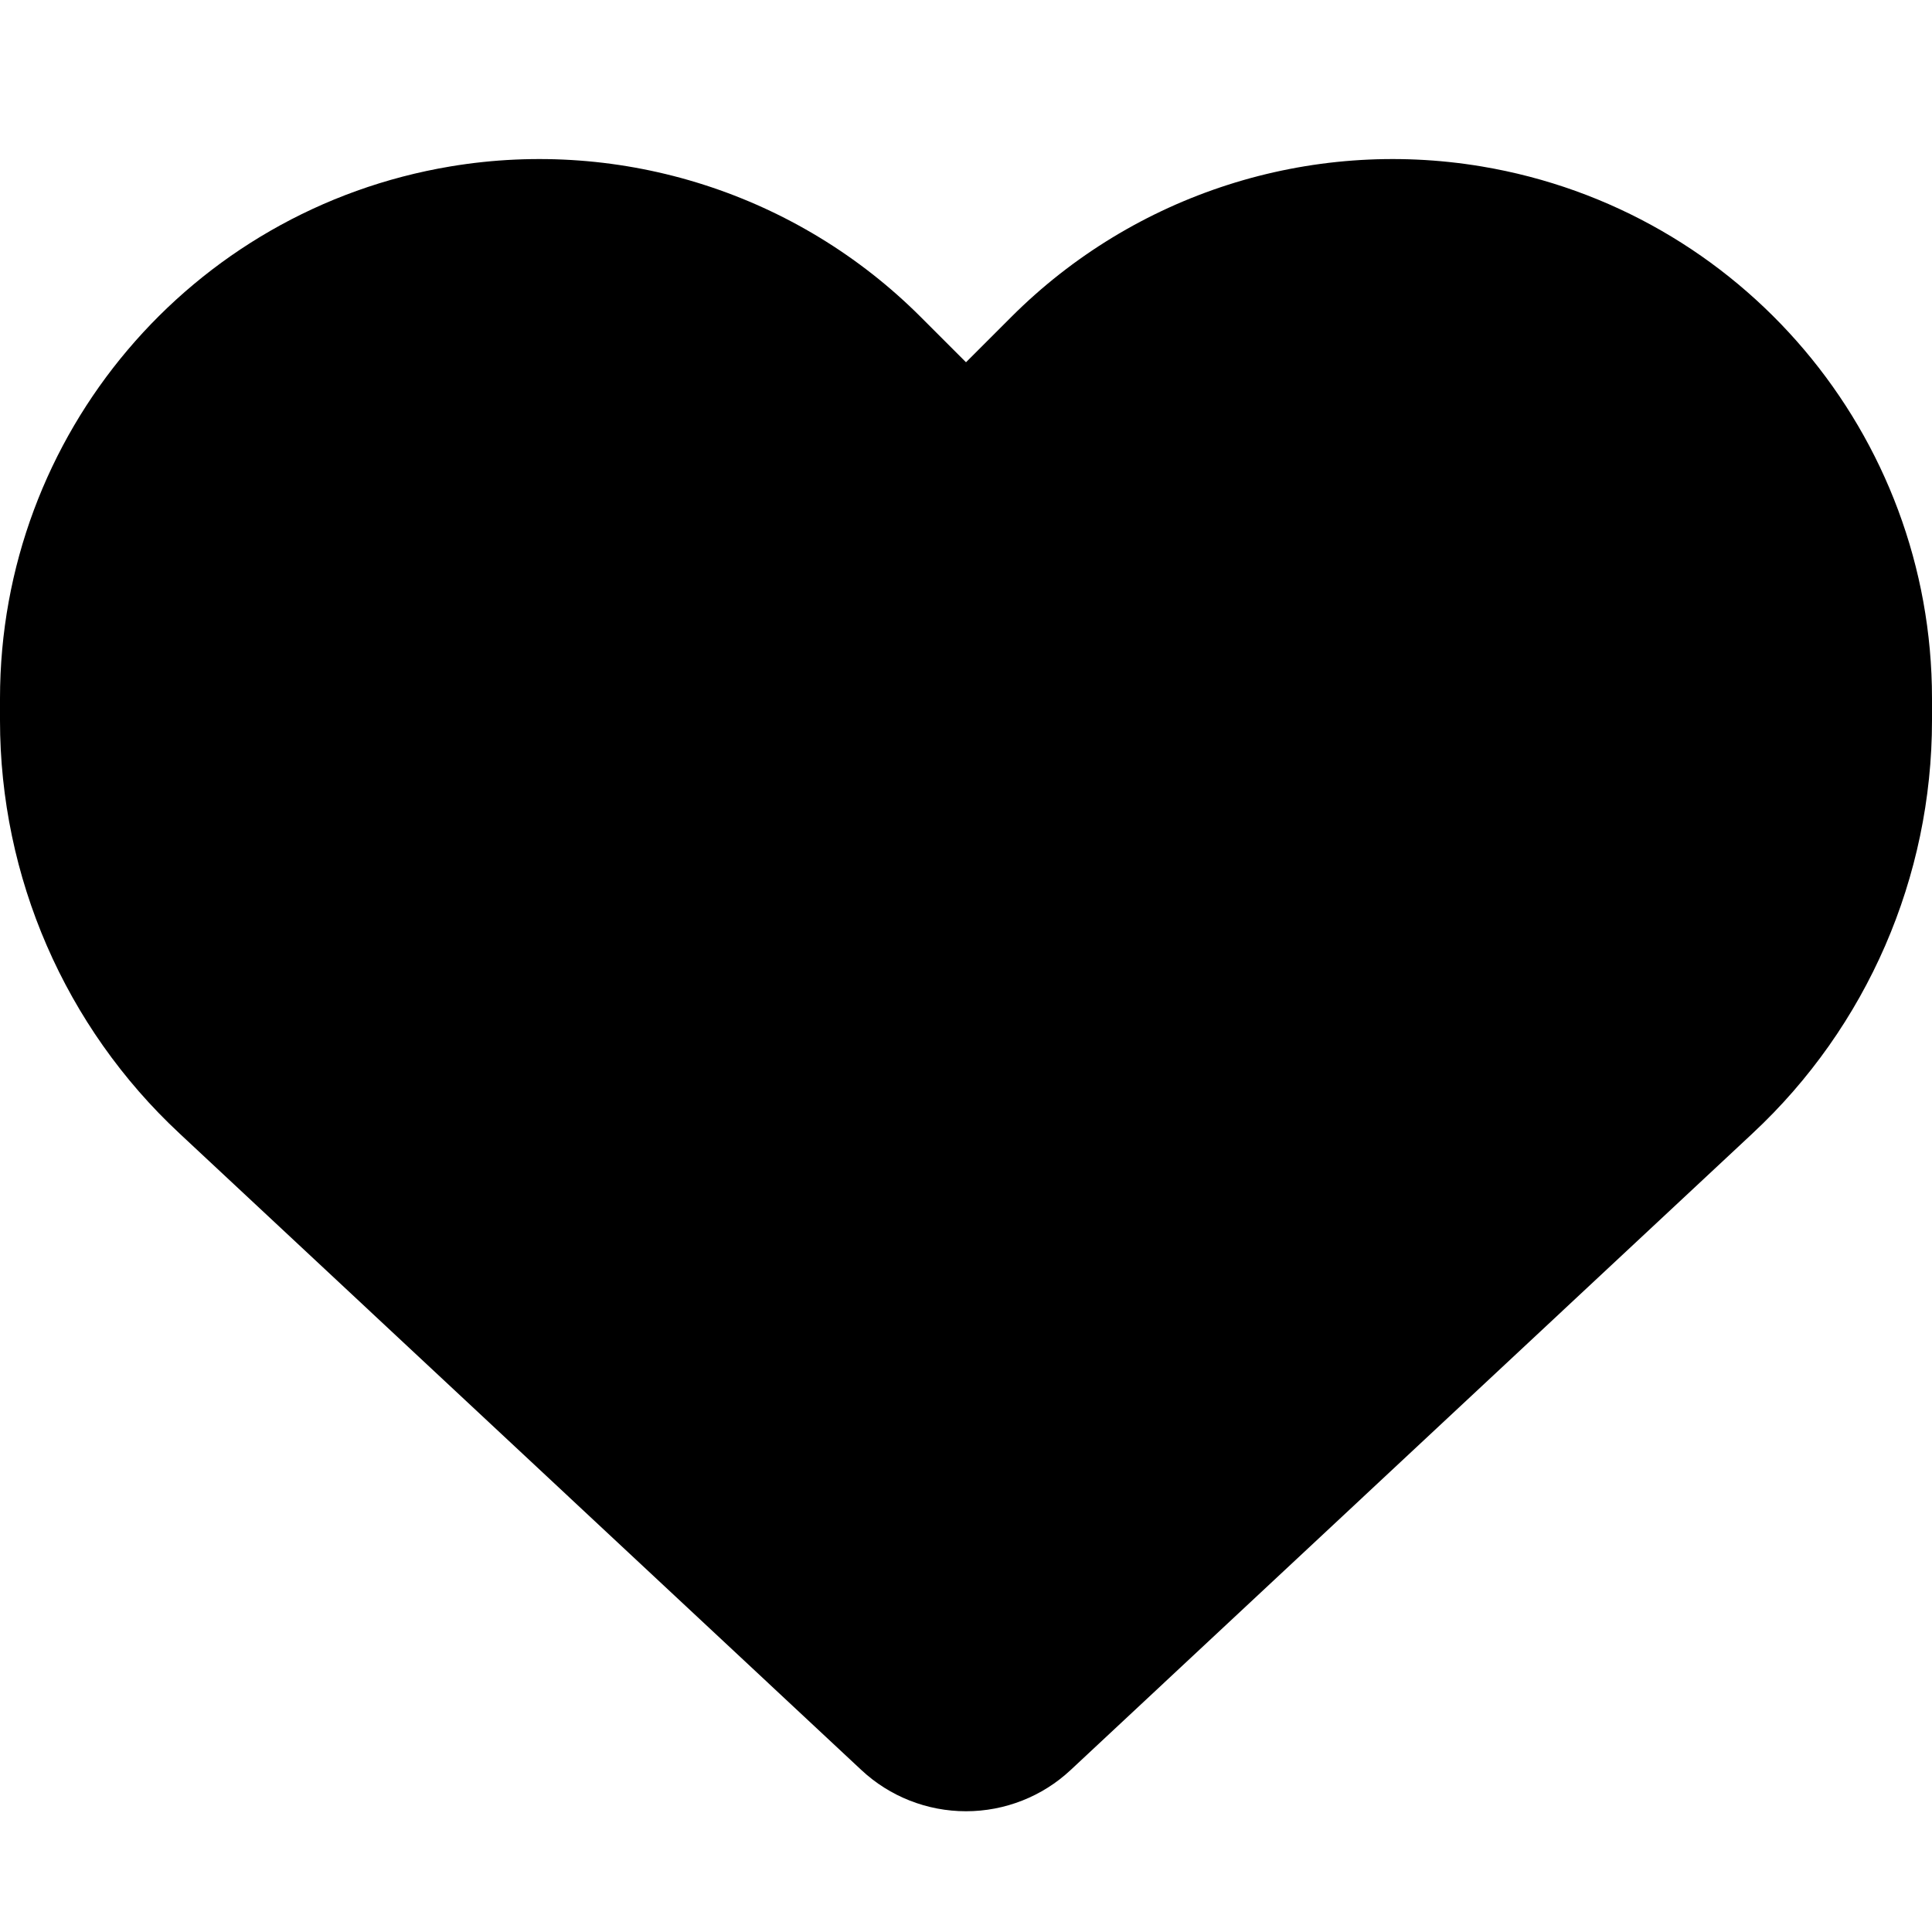
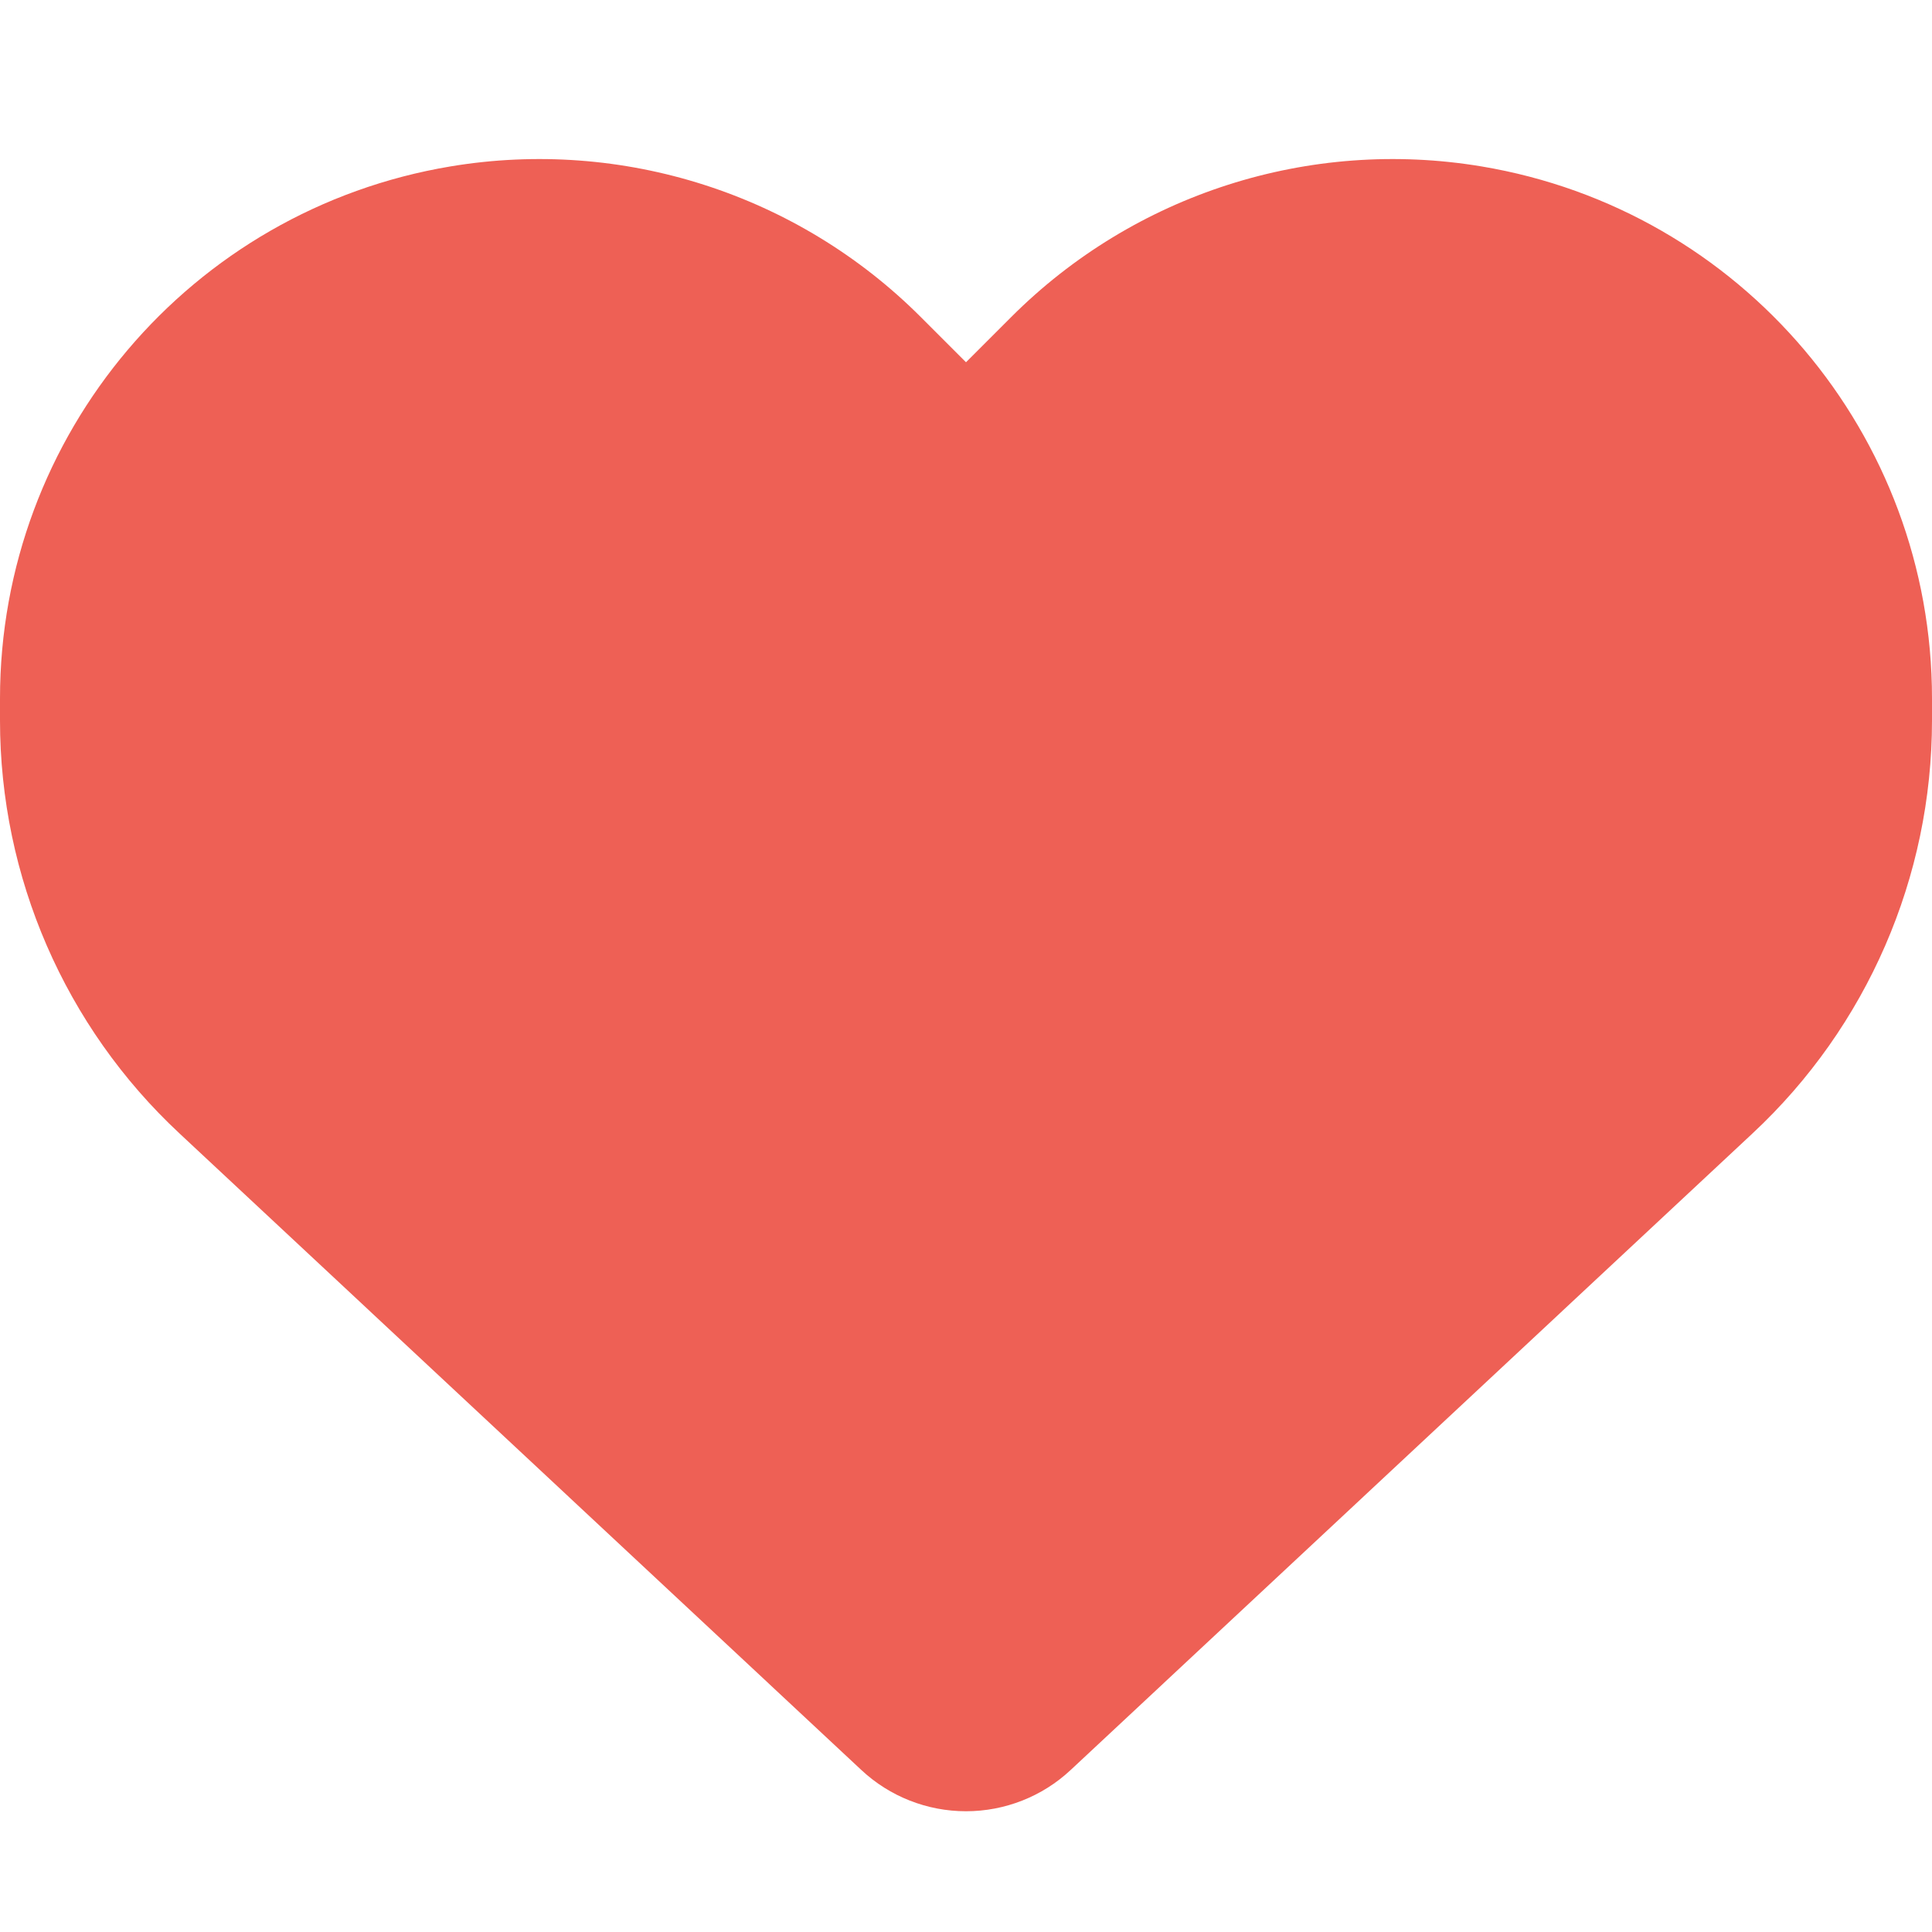
<svg xmlns="http://www.w3.org/2000/svg" height="1em" viewBox="0 0 512 512">
-   <path d="M47.6 300.4L228.3 469.1c7.5 7 17.4 10.9 27.7 10.9s20.2-3.9 27.7-10.9L464.4 300.4c30.4-28.3 47.6-68 47.6-109.5v-5.8c0-69.9-50.5-129.5-119.4-141C347 36.5 300.6 51.4 268 84L256 96 244 84c-32.6-32.6-79-47.5-124.6-39.9C50.5 55.6 0 115.2 0 185.1v5.8c0 41.5 17.2 81.2 47.6 109.5z" />
+   <path fill="#EE6055" d="M47.6 300.4L228.3 469.1c7.5 7 17.4 10.9 27.7 10.9s20.2-3.9 27.7-10.9L464.4 300.4c30.4-28.3 47.6-68 47.6-109.5v-5.8c0-69.9-50.5-129.5-119.4-141C347 36.5 300.6 51.4 268 84L256 96 244 84c-32.6-32.6-79-47.5-124.6-39.9C50.5 55.6 0 115.2 0 185.1v5.8c0 41.5 17.2 81.2 47.6 109.5z" />
</svg>
